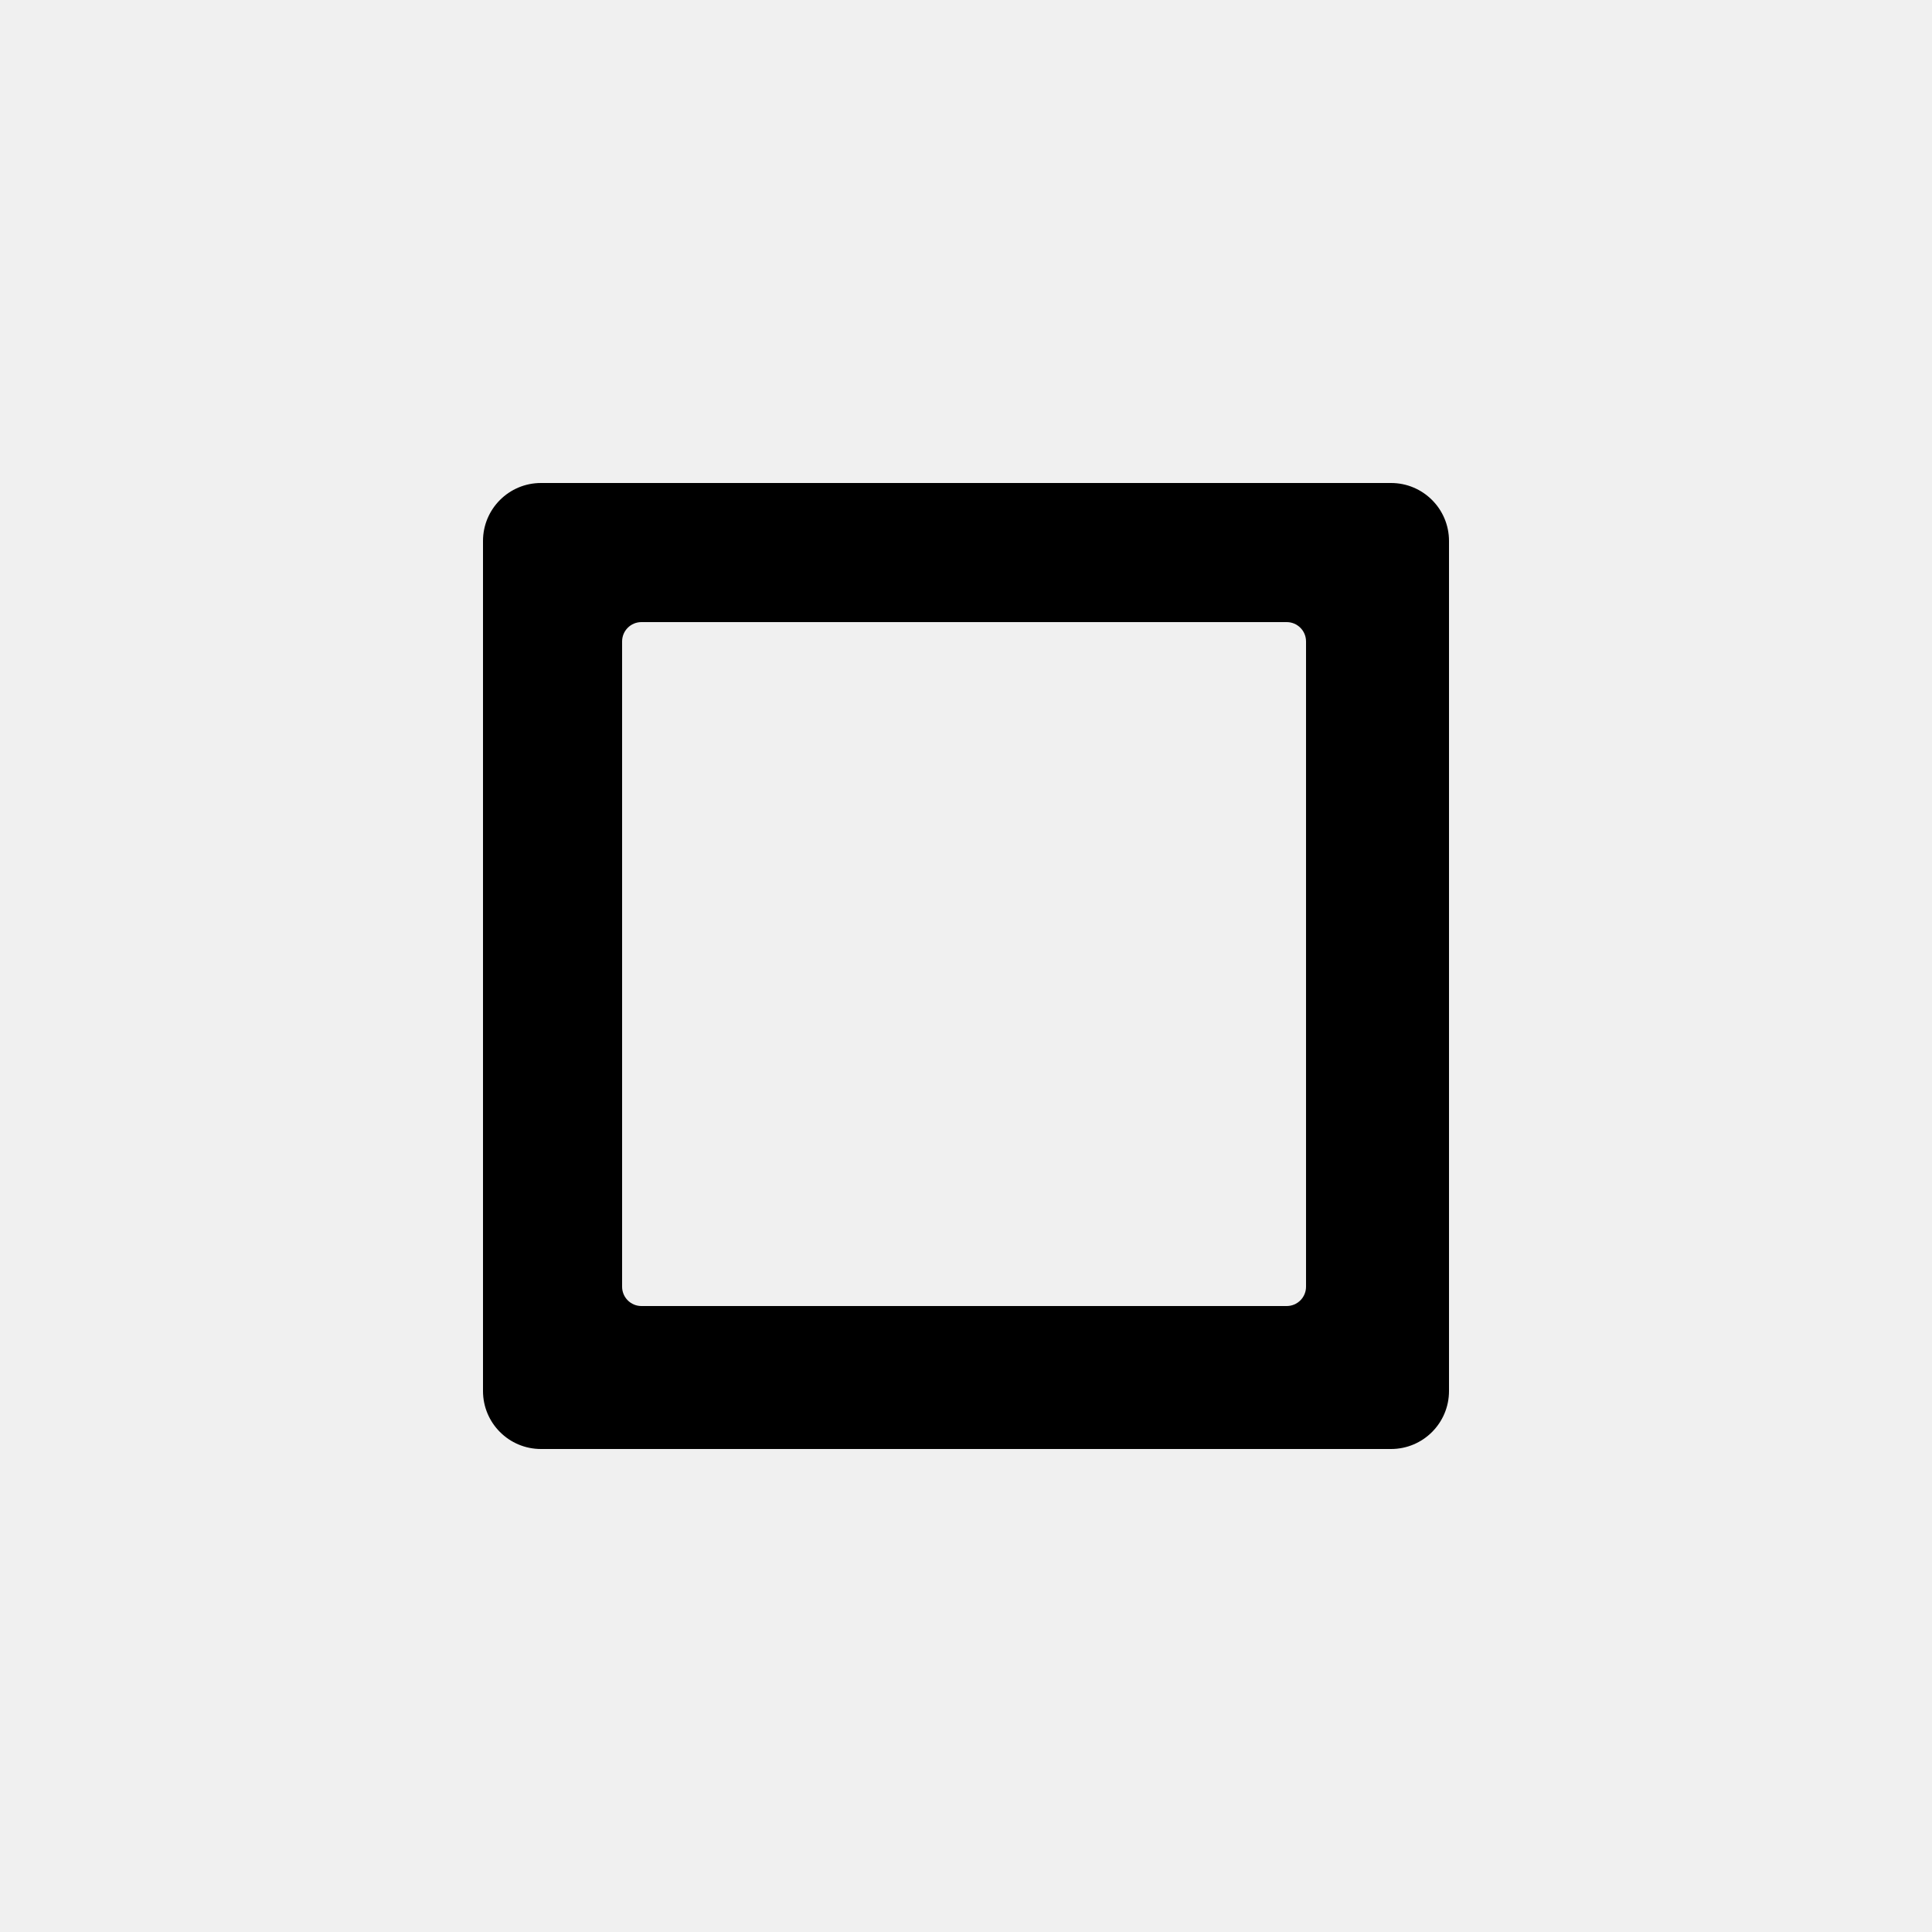
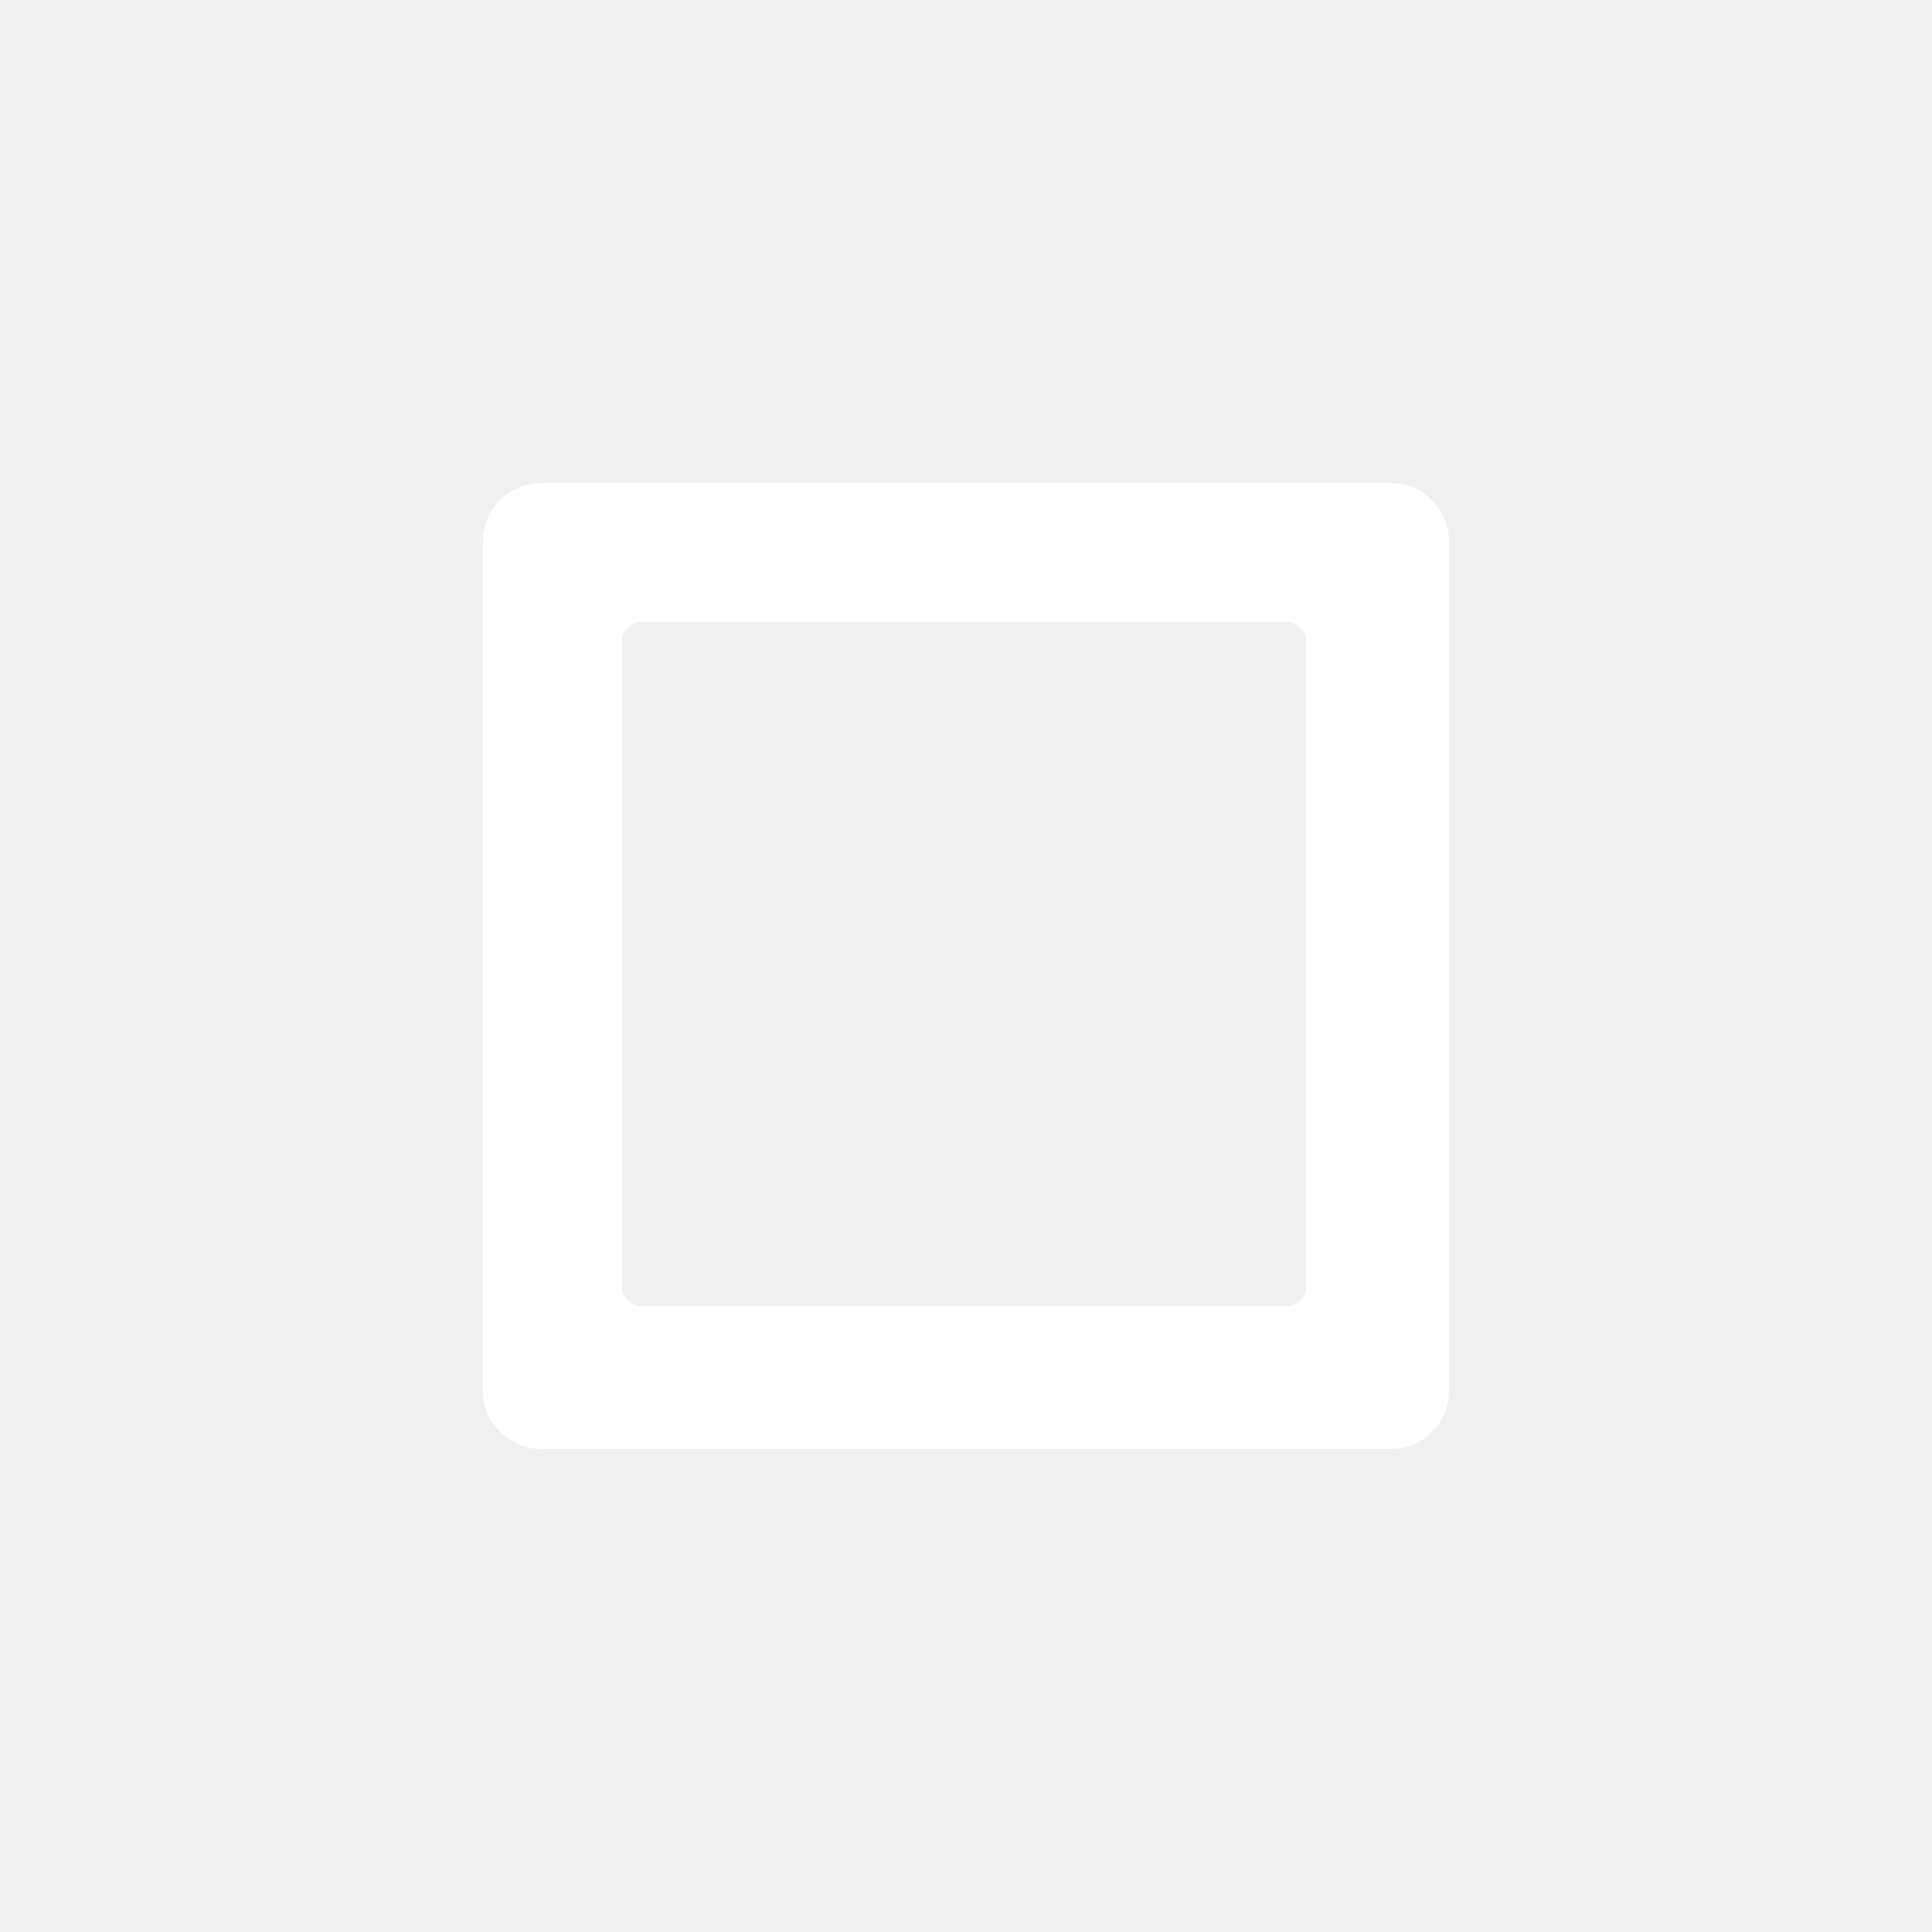
<svg xmlns="http://www.w3.org/2000/svg" width="100" height="100" viewBox="0 0 500 500">
  <defs>
    <style>
      .cls-1 {
+         fill: #fff;
        fill-rule: evenodd;
      }
    </style>
  </defs>
  <path id="regular" class="cls-1" d="M360,375H140a15,15,0,0,1-15-15V140a15,15,0,0,1,15-15H360a15,15,0,0,1,15,15V360A15,15,0,0,1,360,375ZM338,166a5,5,0,0,0-5-5H166a5,5,0,0,0-5,5V333a5,5,0,0,0,5,5H333a5,5,0,0,0,5-5V166Z" />
</svg>
